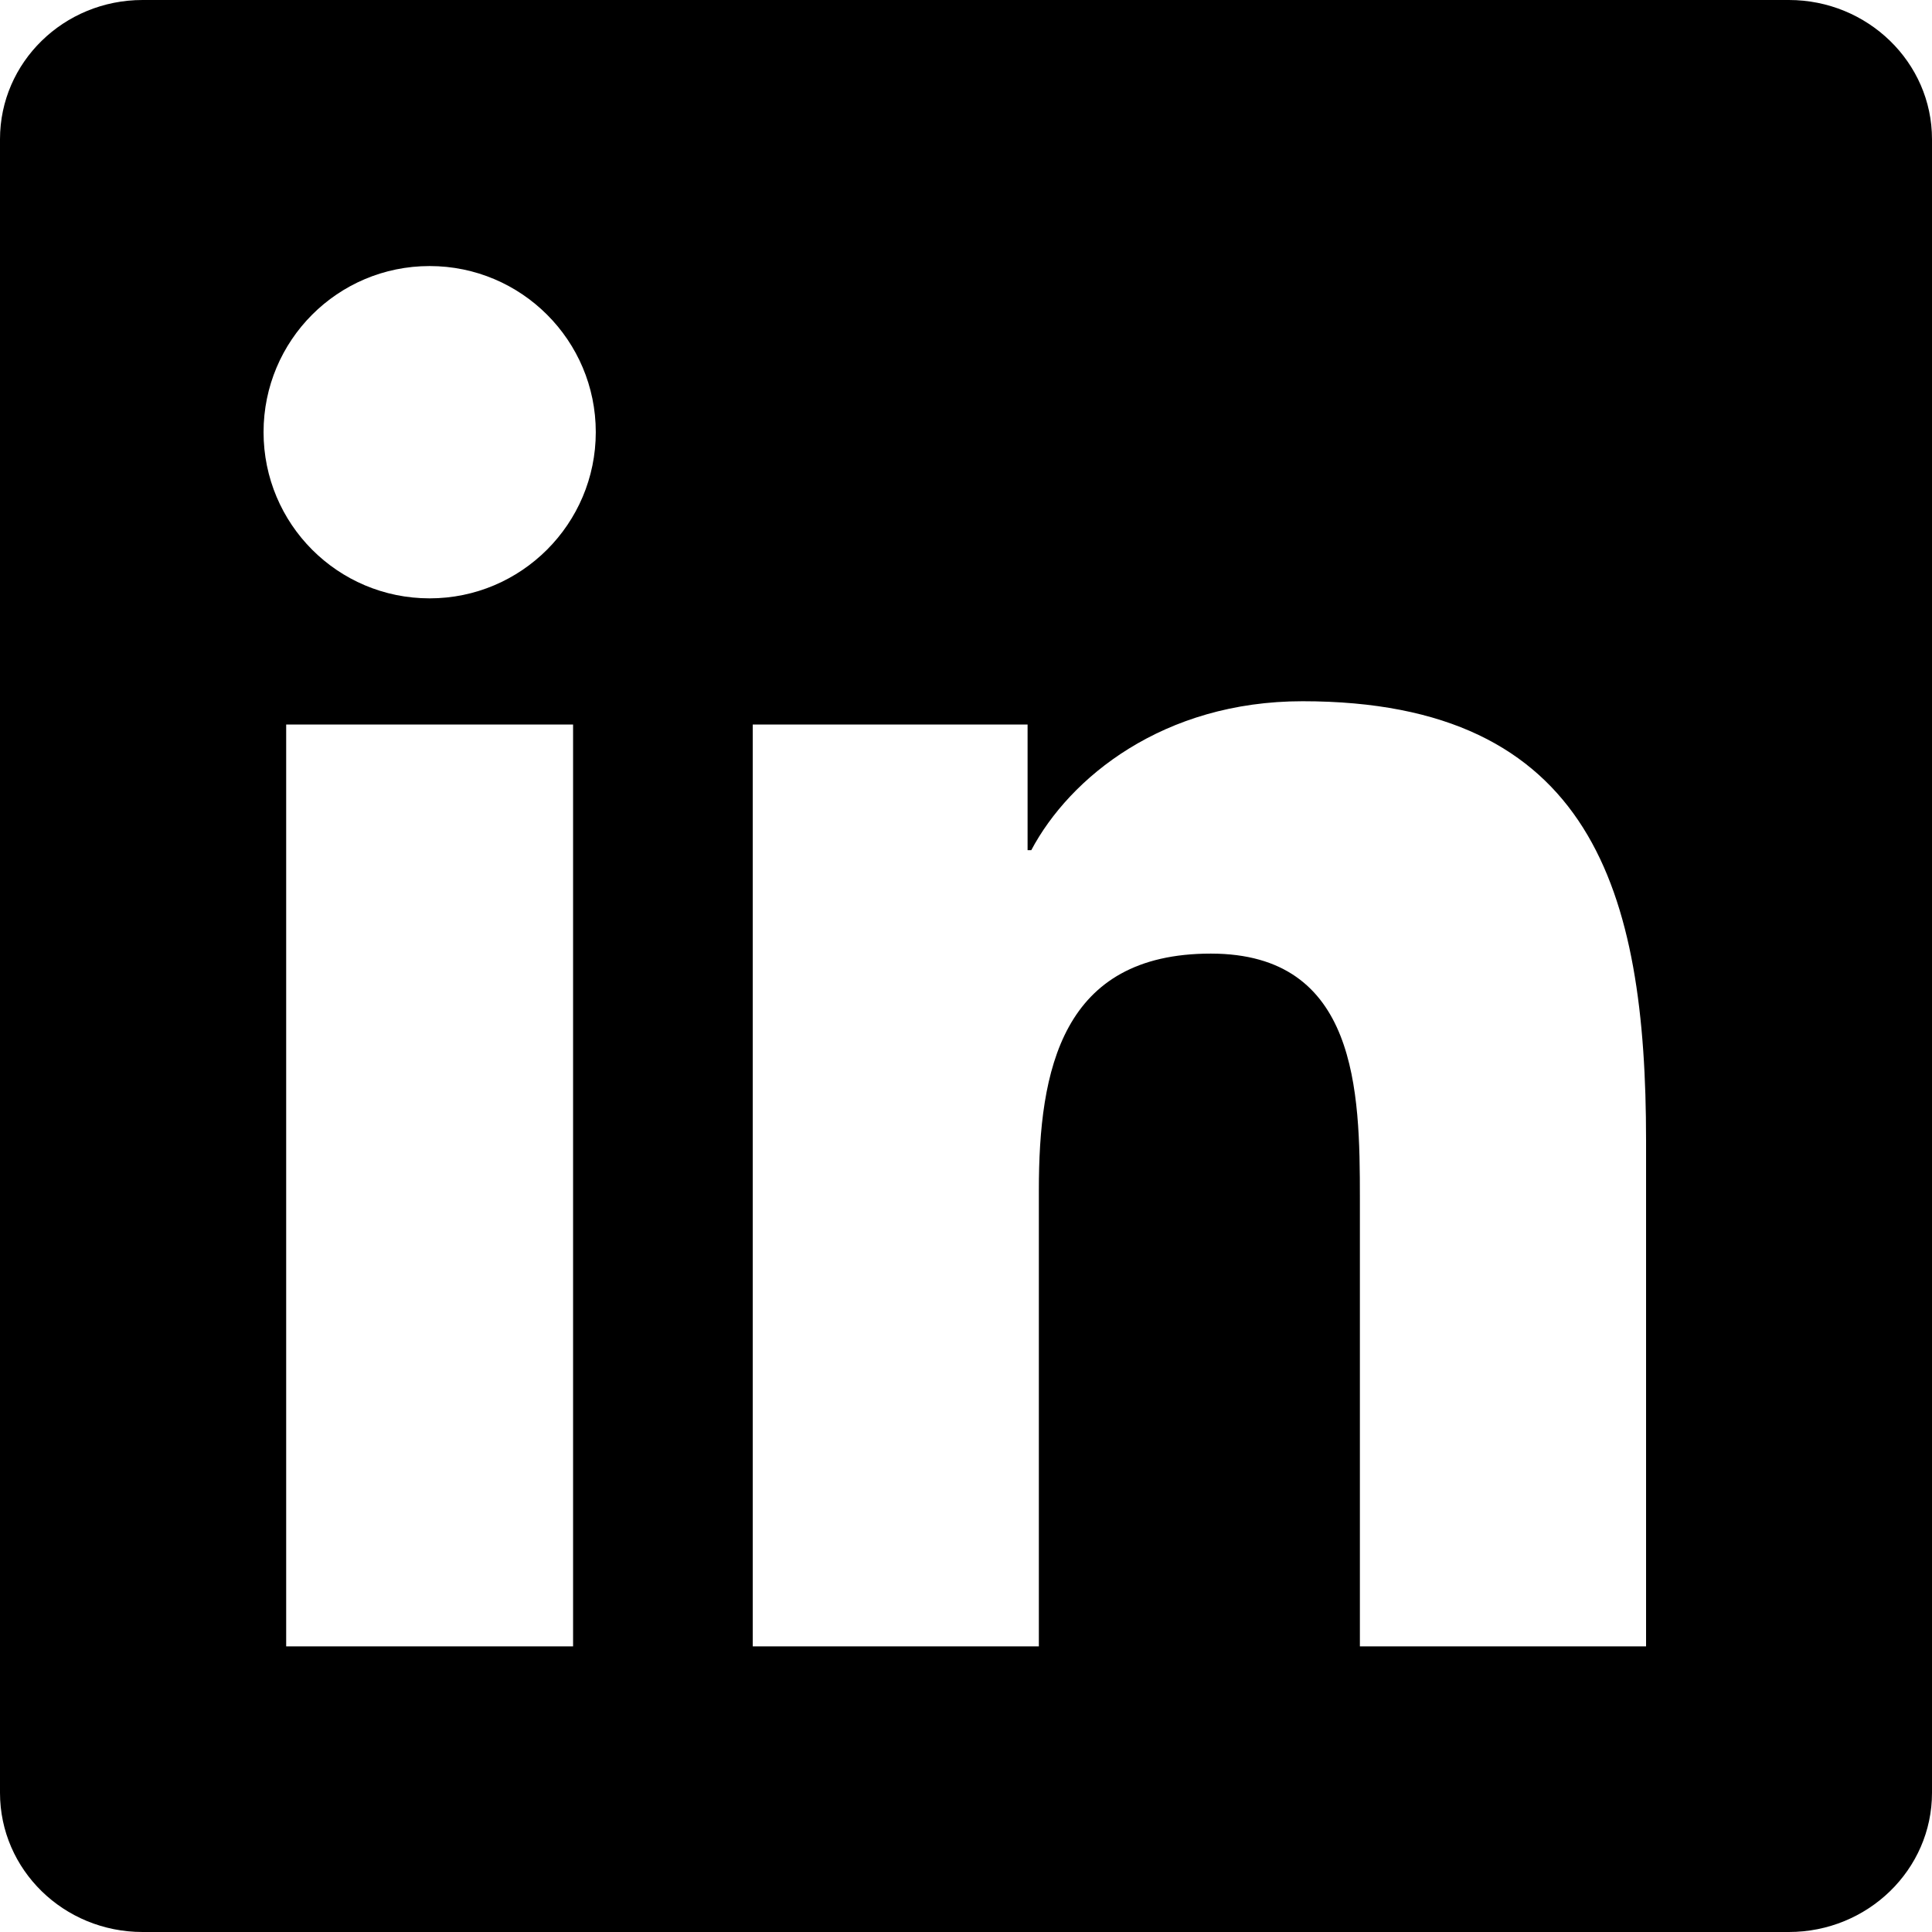
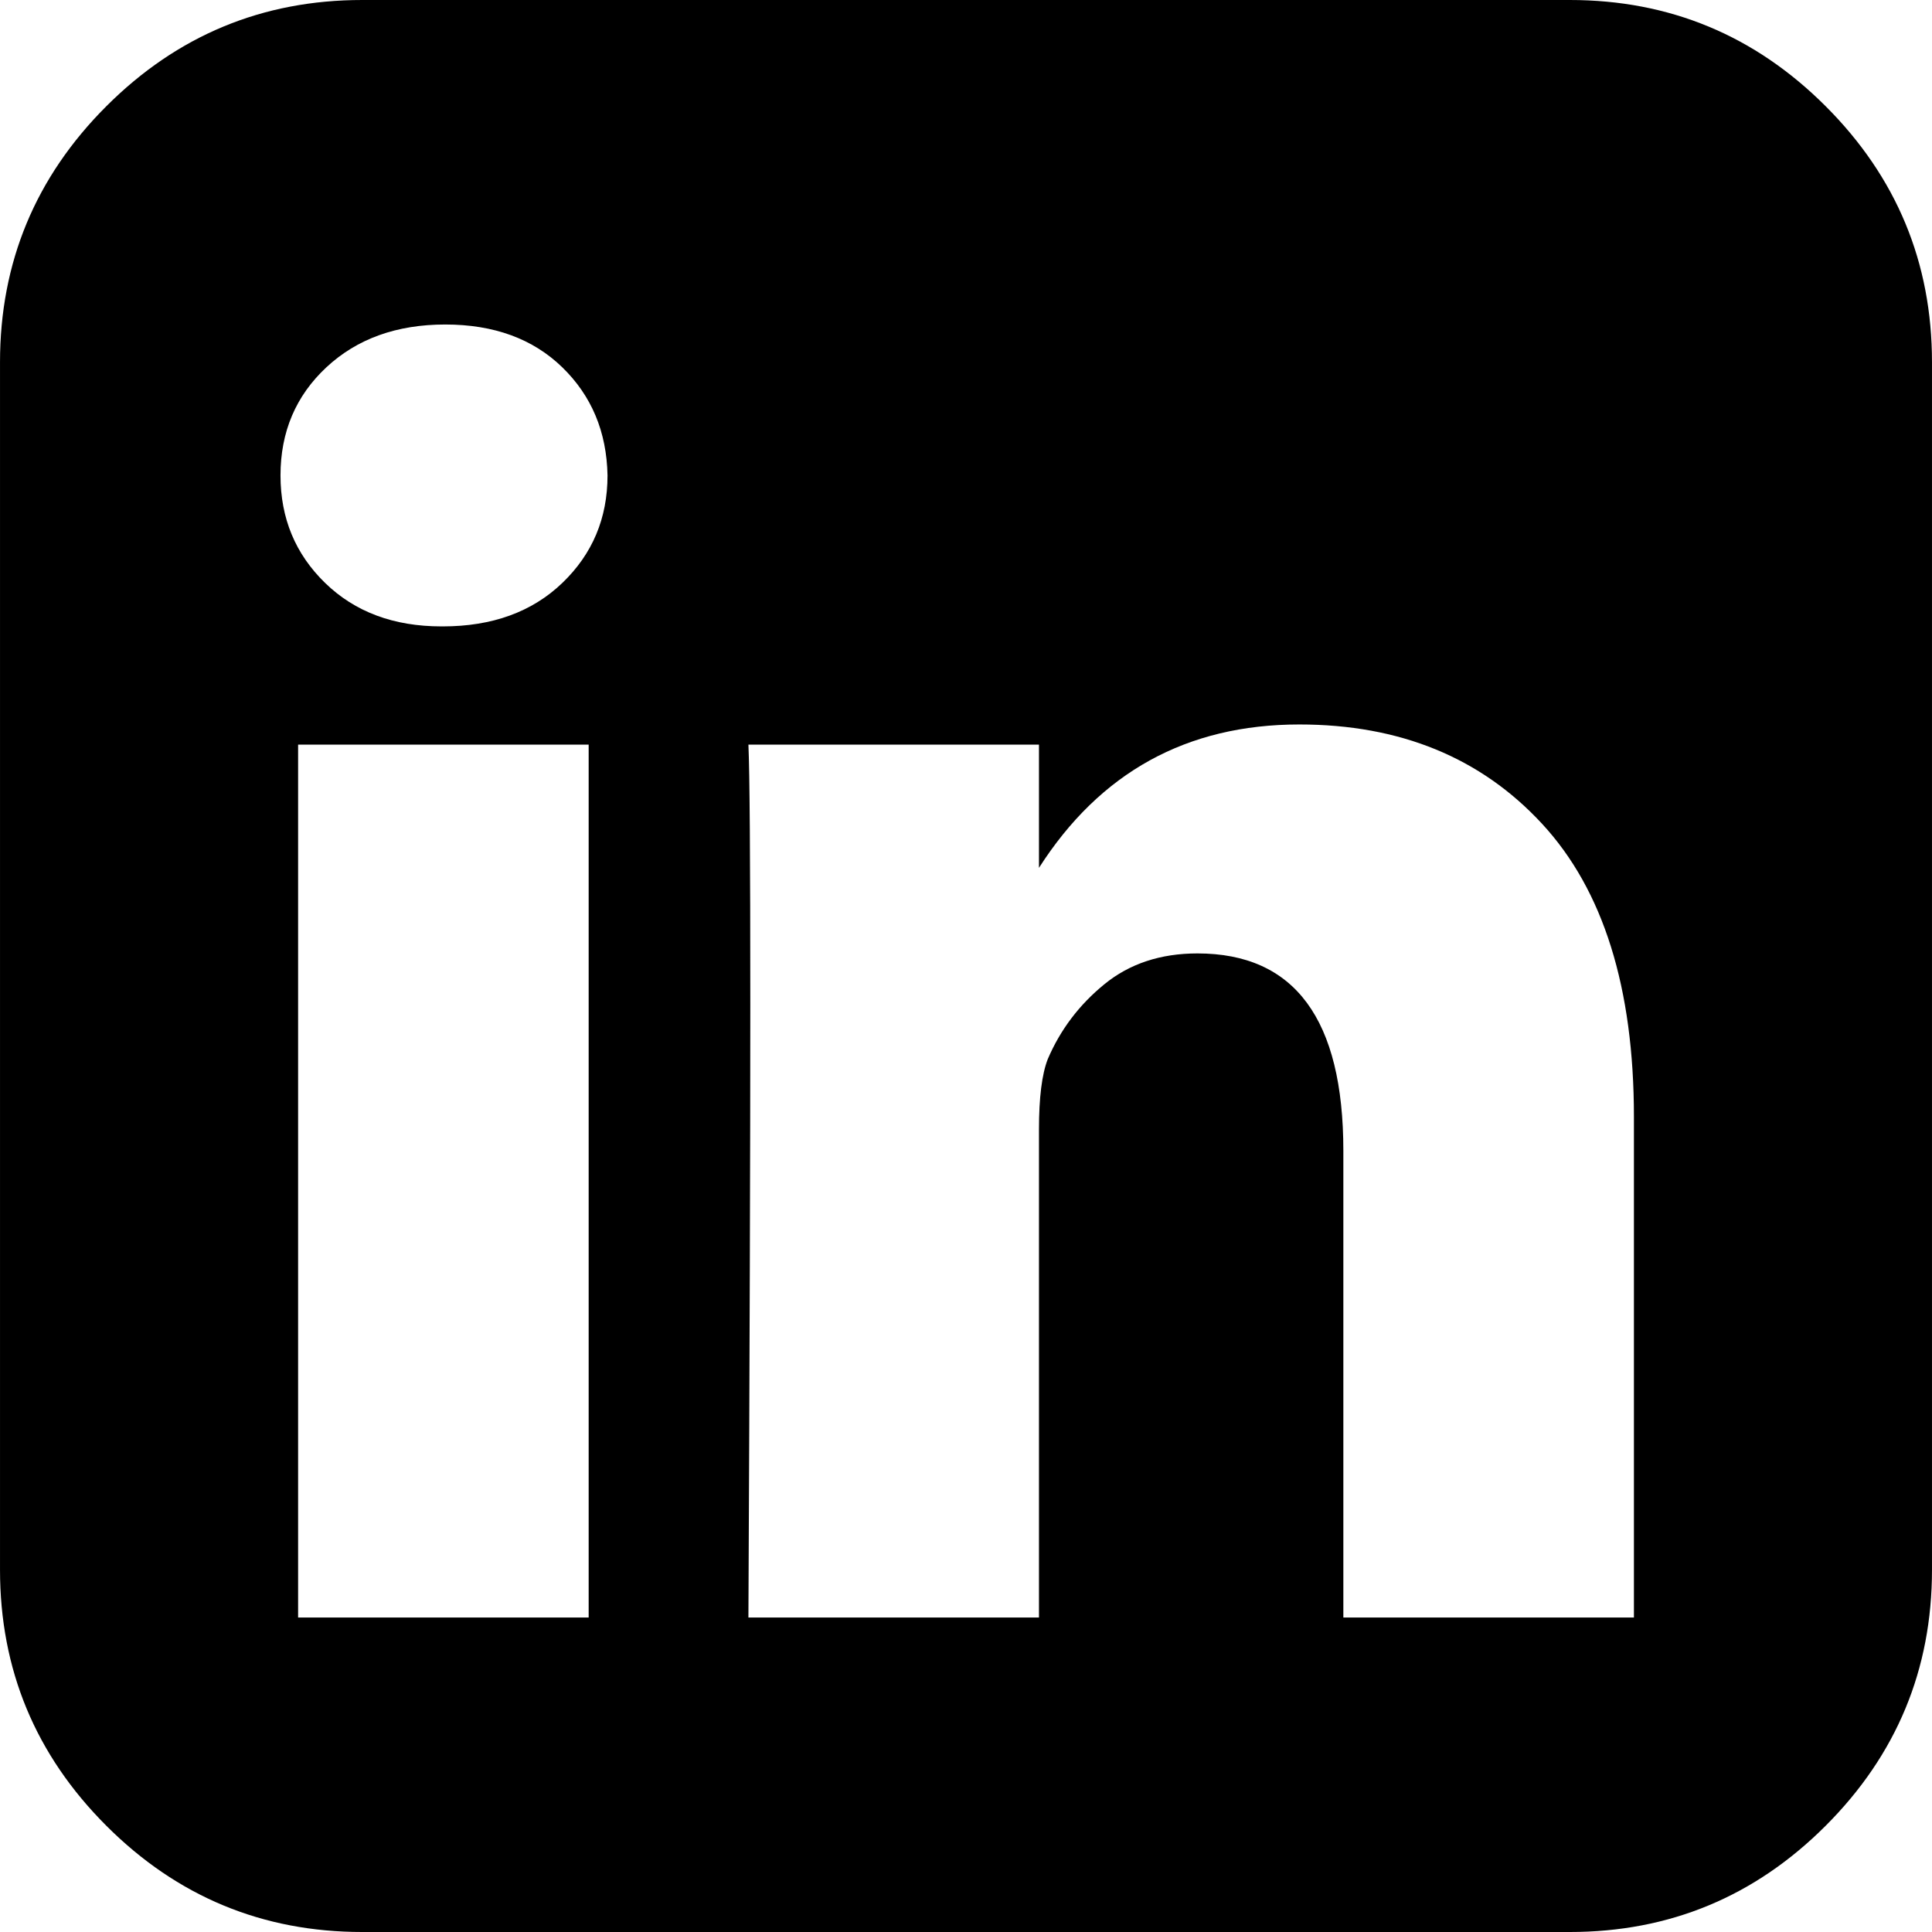
- <svg xmlns="http://www.w3.org/2000/svg" aria-labelledby="simpleicons-linkedin-icon" role="img" viewBox="0 0 24 24">
-   <path d="M20.447 20.452h-3.554v-5.569c0-1.328-.027-3.037-1.852-3.037-1.853 0-2.136 1.445-2.136 2.939v5.667H9.351V9h3.414v1.561h.046c.477-.9 1.637-1.85 3.37-1.85 3.601 0 4.267 2.37 4.267 5.455v6.286zM5.337 7.433c-1.144 0-2.063-.926-2.063-2.065 0-1.138.92-2.063 2.063-2.063 1.14 0 2.064.925 2.064 2.063 0 1.139-.925 2.065-2.064 2.065zm1.782 13.019H3.555V9h3.564v11.452zM22.225 0H1.771C.792 0 0 .774 0 1.729v20.542C0 23.227.792 24 1.771 24h20.451C23.2 24 24 23.227 24 22.271V1.729C24 .774 23.2 0 22.222 0h.003z" />
+ <svg xmlns="http://www.w3.org/2000/svg" version="1.1" id="Capa_1" x="0px" y="0px" width="438.536px" height="438.536px" viewBox="0 0 438.536 438.536" style="enable-background:new 0 0 438.536 438.536;" xml:space="preserve">
+   <g>
+     <path d="M414.41,24.123C398.333,8.042,378.963,0,356.315,0H82.228C59.58,0,40.21,8.042,24.126,24.123   C8.045,40.207,0.003,59.576,0.003,82.225v274.084c0,22.647,8.042,42.018,24.123,58.102c16.084,16.084,35.454,24.126,58.102,24.126   h274.084c22.648,0,42.018-8.042,58.095-24.126c16.084-16.084,24.126-35.454,24.126-58.102V82.225   C438.532,59.576,430.49,40.204,414.41,24.123z M133.618,367.157H67.666V169.016h65.952V367.157z M127.626,132.332   c-6.851,6.567-15.893,9.851-27.124,9.851h-0.288c-10.848,0-19.648-3.284-26.407-9.851c-6.76-6.567-10.138-14.703-10.138-24.41   c0-9.897,3.476-18.083,10.421-24.556c6.95-6.471,15.942-9.708,26.98-9.708c11.039,0,19.89,3.237,26.553,9.708   c6.661,6.473,10.088,14.659,10.277,24.556C137.899,117.625,134.477,125.761,127.626,132.332z M370.873,367.157h-65.952v-105.92   c0-29.879-11.036-44.823-33.116-44.823c-8.374,0-15.42,2.331-21.128,6.995c-5.715,4.661-9.996,10.324-12.847,16.991   c-1.335,3.422-1.999,8.75-1.999,15.981v110.775h-65.952c0.571-119.529,0.571-185.579,0-198.142h65.952v27.974   c13.867-21.681,33.558-32.544,59.101-32.544c22.84,0,41.21,7.52,55.104,22.554c13.895,15.037,20.841,37.214,20.841,66.519v113.64   H370.873z" />
+   </g>
+   <g>
+ </g>
+   <g>
+ </g>
+   <g>
+ </g>
+   <g>
+ </g>
+   <g>
+ </g>
+   <g>
+ </g>
+   <g>
+ </g>
+   <g>
+ </g>
+   <g>
+ </g>
+   <g>
+ </g>
+   <g>
+ </g>
+   <g>
+ </g>
+   <g>
+ </g>
+   <g>
+ </g>
+   <g>
+ </g>
</svg>
